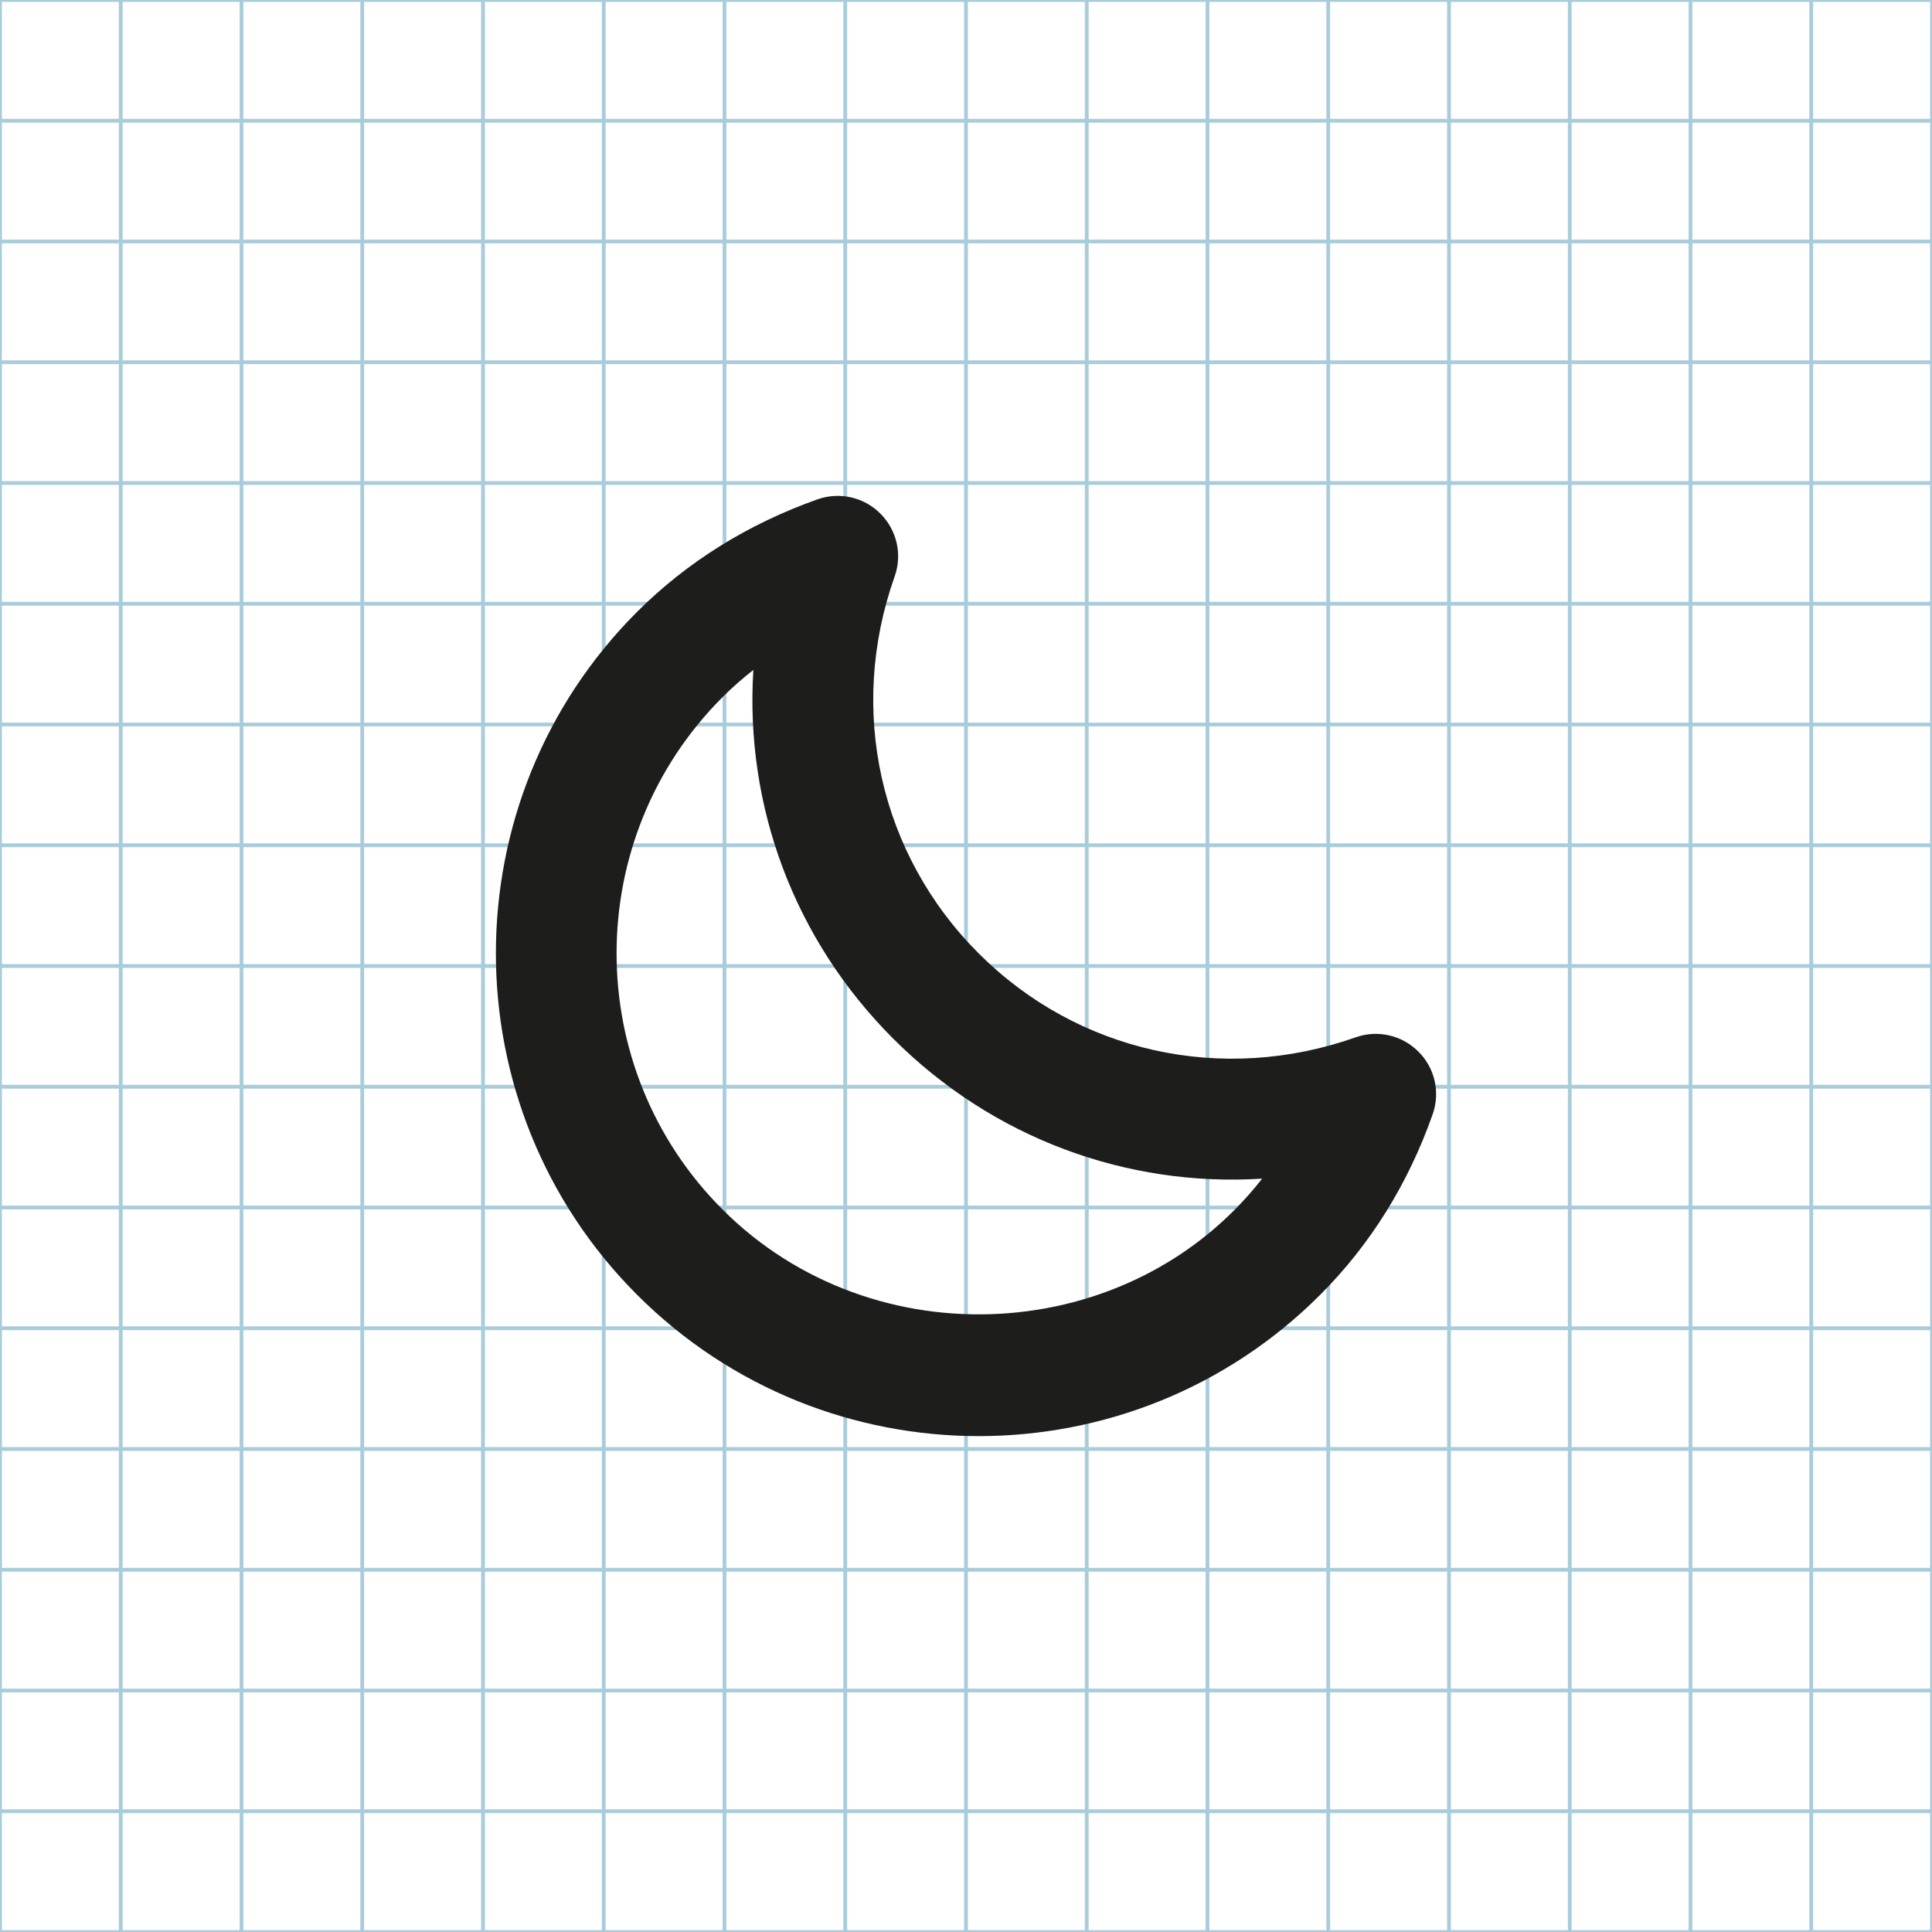
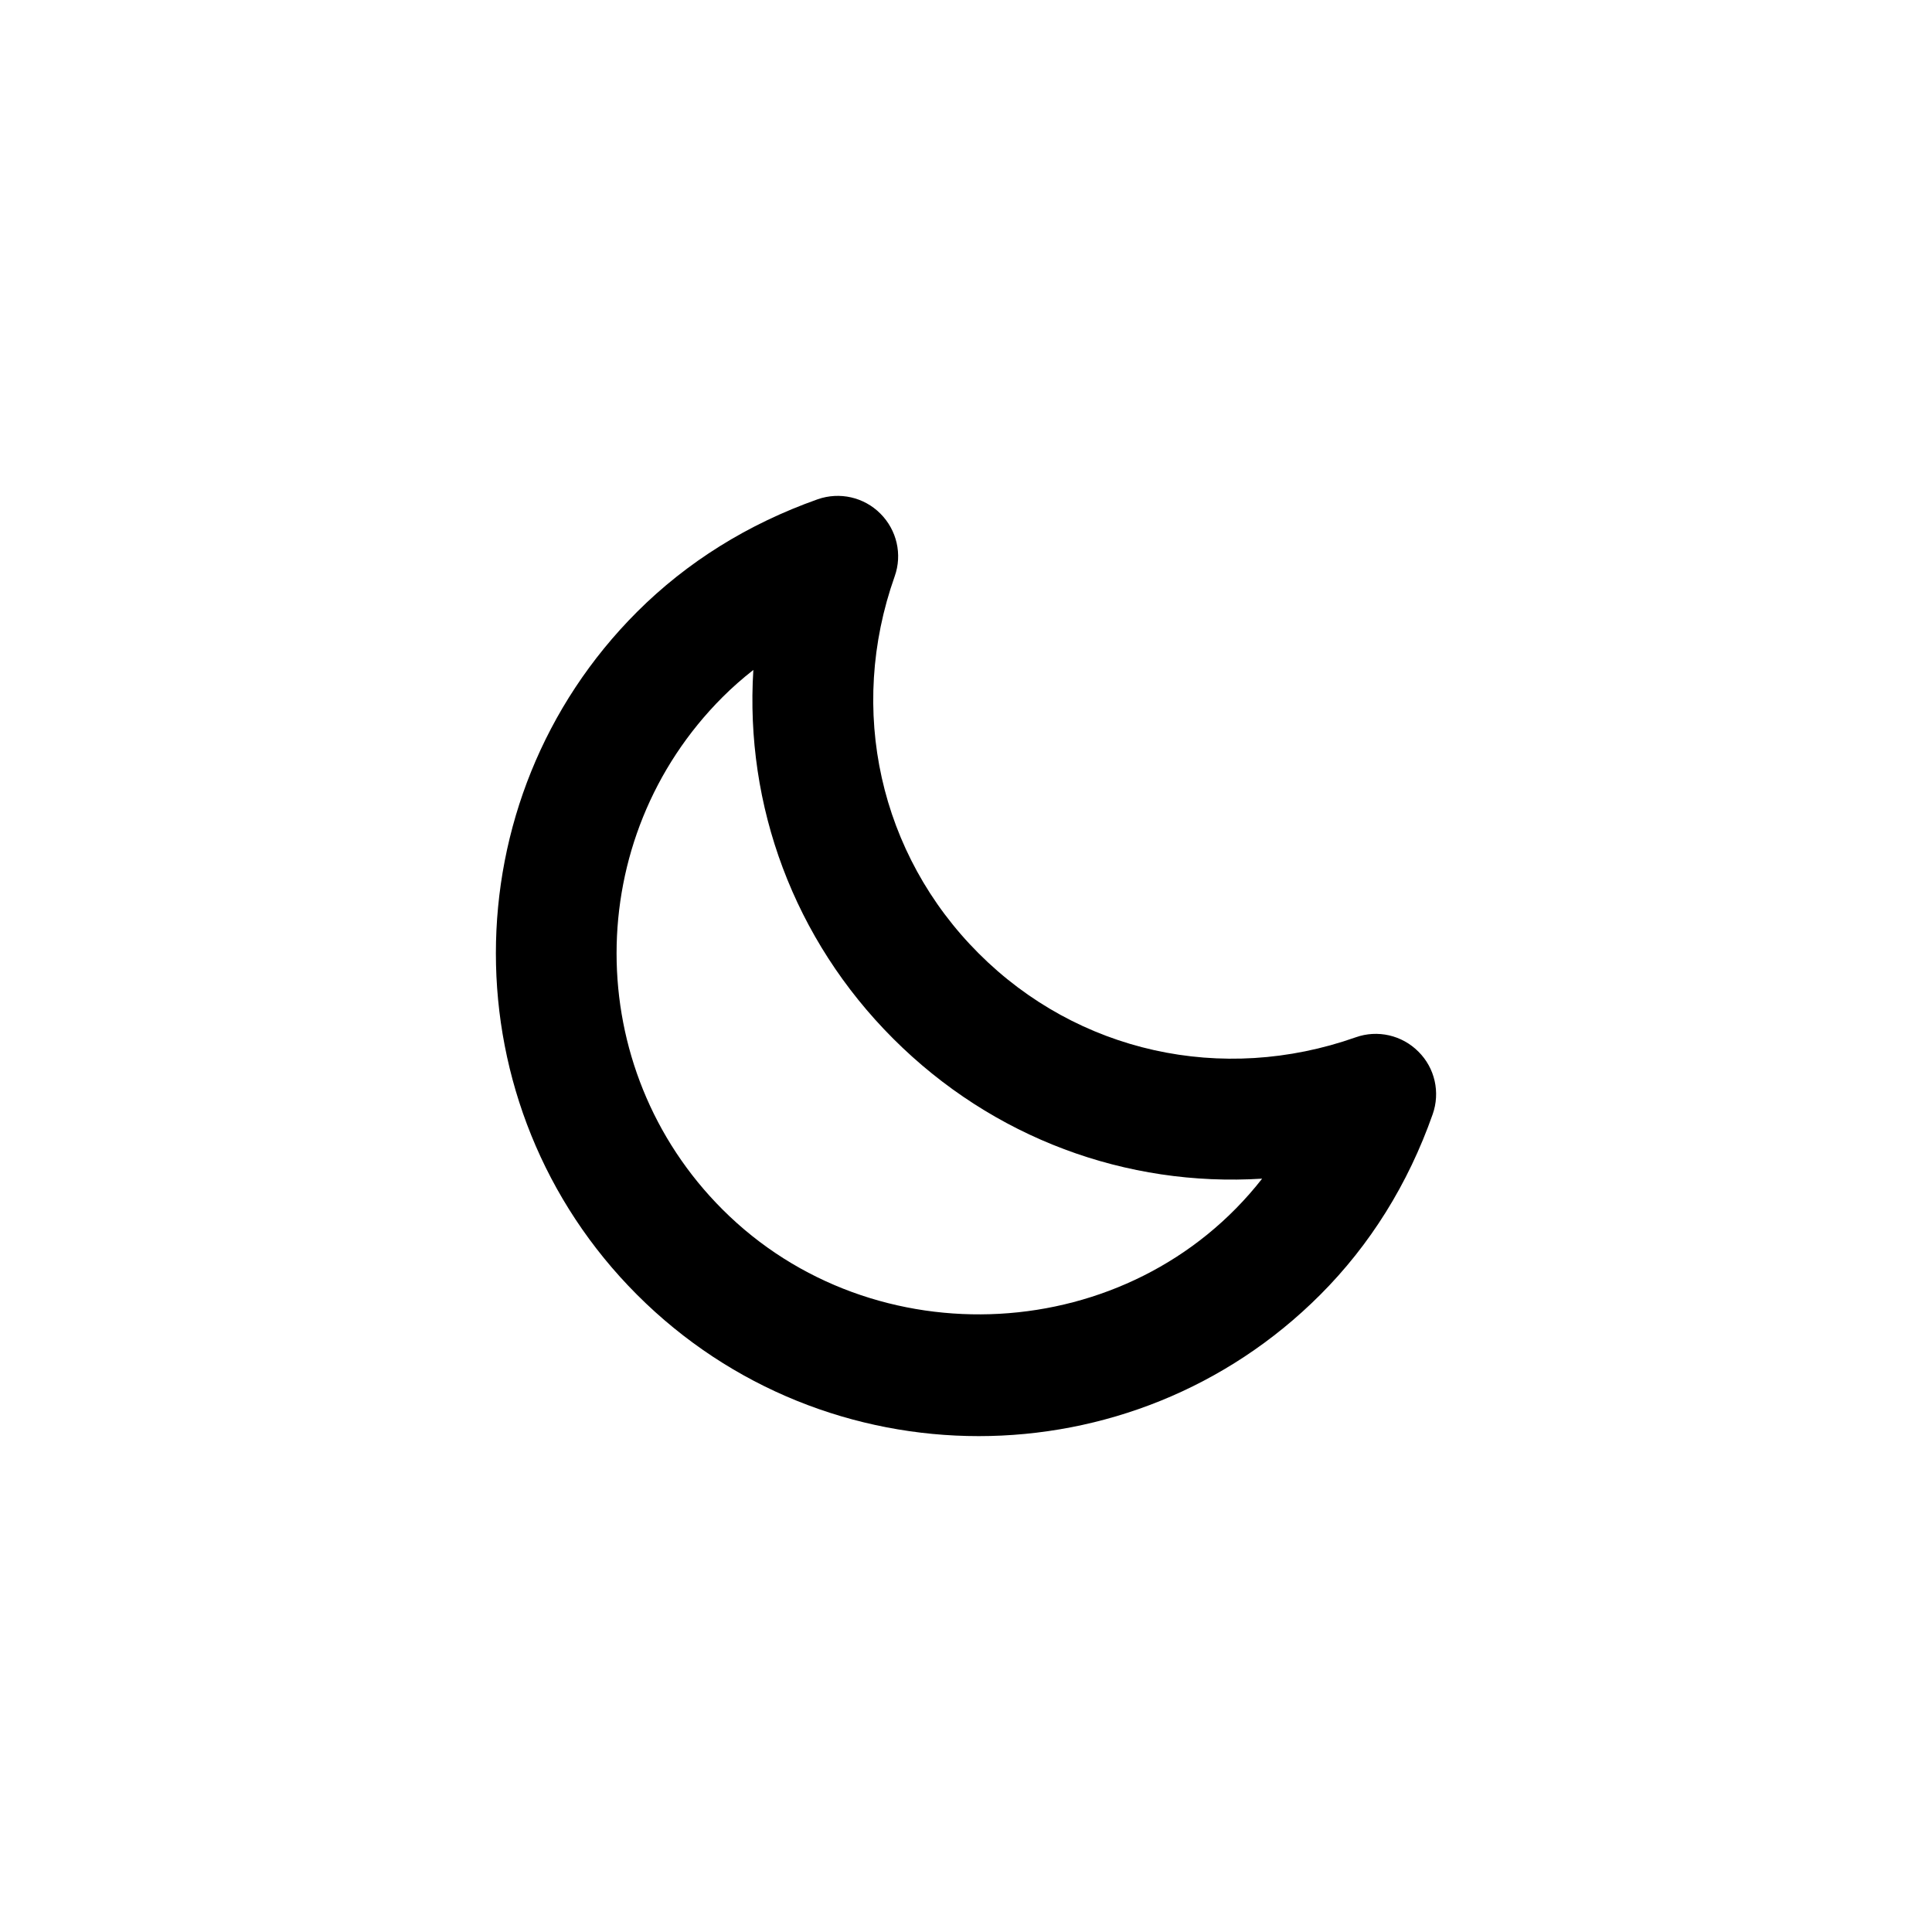
<svg xmlns="http://www.w3.org/2000/svg" version="1.1" id="Layer_1" x="0px" y="0px" width="512px" height="512px" viewBox="0 0 512 512" enable-background="new 0 0 512 512" xml:space="preserve">
-   <g id="Grid_1_">
-     <g id="Layer_1_1_">
-       <g id="Grid">
-         <g>
-           <rect fill="none" stroke="#A9CCDB" stroke-miterlimit="10" width="512" height="512" />
-           <line fill="none" stroke="#A9CCDB" stroke-miterlimit="10" x1="0" y1="480" x2="512" y2="480" />
-           <line fill="none" stroke="#A9CCDB" stroke-miterlimit="10" x1="0" y1="448" x2="512" y2="448" />
-           <line fill="none" stroke="#A9CCDB" stroke-miterlimit="10" x1="0" y1="416" x2="512" y2="416" />
-           <line fill="none" stroke="#A9CCDB" stroke-miterlimit="10" x1="0" y1="384" x2="512" y2="384" />
-           <line fill="none" stroke="#A9CCDB" stroke-miterlimit="10" x1="0" y1="352" x2="512" y2="352" />
-           <line fill="none" stroke="#A9CCDB" stroke-miterlimit="10" x1="0" y1="320" x2="512" y2="320" />
-           <line fill="none" stroke="#A9CCDB" stroke-miterlimit="10" x1="0" y1="288" x2="512" y2="288" />
-           <line fill="none" stroke="#A9CCDB" stroke-miterlimit="10" x1="0" y1="256" x2="512" y2="256" />
-           <line fill="none" stroke="#A9CCDB" stroke-miterlimit="10" x1="0" y1="224" x2="512" y2="224" />
-           <line fill="none" stroke="#A9CCDB" stroke-miterlimit="10" x1="0" y1="192" x2="512" y2="192" />
-           <line fill="none" stroke="#A9CCDB" stroke-miterlimit="10" x1="0" y1="160" x2="512" y2="160" />
-           <line fill="none" stroke="#A9CCDB" stroke-miterlimit="10" x1="0" y1="128" x2="512" y2="128" />
-           <line fill="none" stroke="#A9CCDB" stroke-miterlimit="10" x1="0" y1="96" x2="512" y2="96" />
-           <line fill="none" stroke="#A9CCDB" stroke-miterlimit="10" x1="0" y1="64" x2="512" y2="64" />
-           <line fill="none" stroke="#A9CCDB" stroke-miterlimit="10" x1="0" y1="32" x2="512" y2="32" />
-           <line fill="none" stroke="#A9CCDB" stroke-miterlimit="10" x1="480" y1="0" x2="480" y2="512" />
-           <line fill="none" stroke="#A9CCDB" stroke-miterlimit="10" x1="448" y1="0" x2="448" y2="512" />
-           <line fill="none" stroke="#A9CCDB" stroke-miterlimit="10" x1="416" y1="0" x2="416" y2="512" />
-           <line fill="none" stroke="#A9CCDB" stroke-miterlimit="10" x1="384" y1="0" x2="384" y2="512" />
-           <line fill="none" stroke="#A9CCDB" stroke-miterlimit="10" x1="352" y1="0" x2="352" y2="512" />
-           <line fill="none" stroke="#A9CCDB" stroke-miterlimit="10" x1="320" y1="0" x2="320" y2="512" />
-           <line fill="none" stroke="#A9CCDB" stroke-miterlimit="10" x1="288" y1="0" x2="288" y2="512" />
-           <line fill="none" stroke="#A9CCDB" stroke-miterlimit="10" x1="256" y1="0" x2="256" y2="512" />
-           <line fill="none" stroke="#A9CCDB" stroke-miterlimit="10" x1="224" y1="0" x2="224" y2="512" />
-           <line fill="none" stroke="#A9CCDB" stroke-miterlimit="10" x1="192" y1="0" x2="192" y2="512" />
-           <line fill="none" stroke="#A9CCDB" stroke-miterlimit="10" x1="160" y1="0" x2="160" y2="512" />
-           <line fill="none" stroke="#A9CCDB" stroke-miterlimit="10" x1="128" y1="0" x2="128" y2="512" />
-           <line fill="none" stroke="#A9CCDB" stroke-miterlimit="10" x1="96" y1="0" x2="96" y2="512" />
-           <line fill="none" stroke="#A9CCDB" stroke-miterlimit="10" x1="64" y1="0" x2="64" y2="512" />
-           <line fill="none" stroke="#A9CCDB" stroke-miterlimit="10" x1="32" y1="0" x2="32" y2="512" />
-         </g>
-       </g>
-     </g>
-   </g>
-   <path fill="#1D1D1B" d="M349.852,343.15c-49.876,49.916-131.083,49.916-181,0c-49.916-49.917-49.916-131.125,0-181.021  c13.209-13.187,29.312-23.25,47.832-29.812c5.834-2.042,12.293-0.562,16.625,3.792c4.376,4.375,5.855,10.833,3.793,16.625  c-12.542,35.375-4,73.666,22.249,99.917c26.209,26.228,64.501,34.75,99.917,22.25c5.792-2.062,12.271-0.583,16.625,3.792  c4.376,4.333,5.834,10.812,3.771,16.625C373.143,313.838,363.06,329.941,349.852,343.15z M191.477,184.754  c-37.438,37.438-37.438,98.354,0,135.771c40,40.021,108.125,36.417,143-8.167c-35.959,2.25-71.375-10.729-97.75-37.084  c-26.375-26.354-39.333-61.771-37.084-97.729C196.769,179.796,194.039,182.192,191.477,184.754z" />
+   <path d="M349.852,343.15c-49.876,49.916-131.083,49.916-181,0c-49.916-49.917-49.916-131.125,0-181.021  c13.209-13.187,29.312-23.25,47.832-29.812c5.834-2.042,12.293-0.562,16.625,3.792c4.376,4.375,5.855,10.833,3.793,16.625  c-12.542,35.375-4,73.666,22.249,99.917c26.209,26.228,64.501,34.75,99.917,22.25c5.792-2.062,12.271-0.583,16.625,3.792  c4.376,4.333,5.834,10.812,3.771,16.625C373.143,313.838,363.06,329.941,349.852,343.15z M191.477,184.754  c-37.438,37.438-37.438,98.354,0,135.771c40,40.021,108.125,36.417,143-8.167c-35.959,2.25-71.375-10.729-97.75-37.084  c-26.375-26.354-39.333-61.771-37.084-97.729C196.769,179.796,194.039,182.192,191.477,184.754z" />
</svg>
